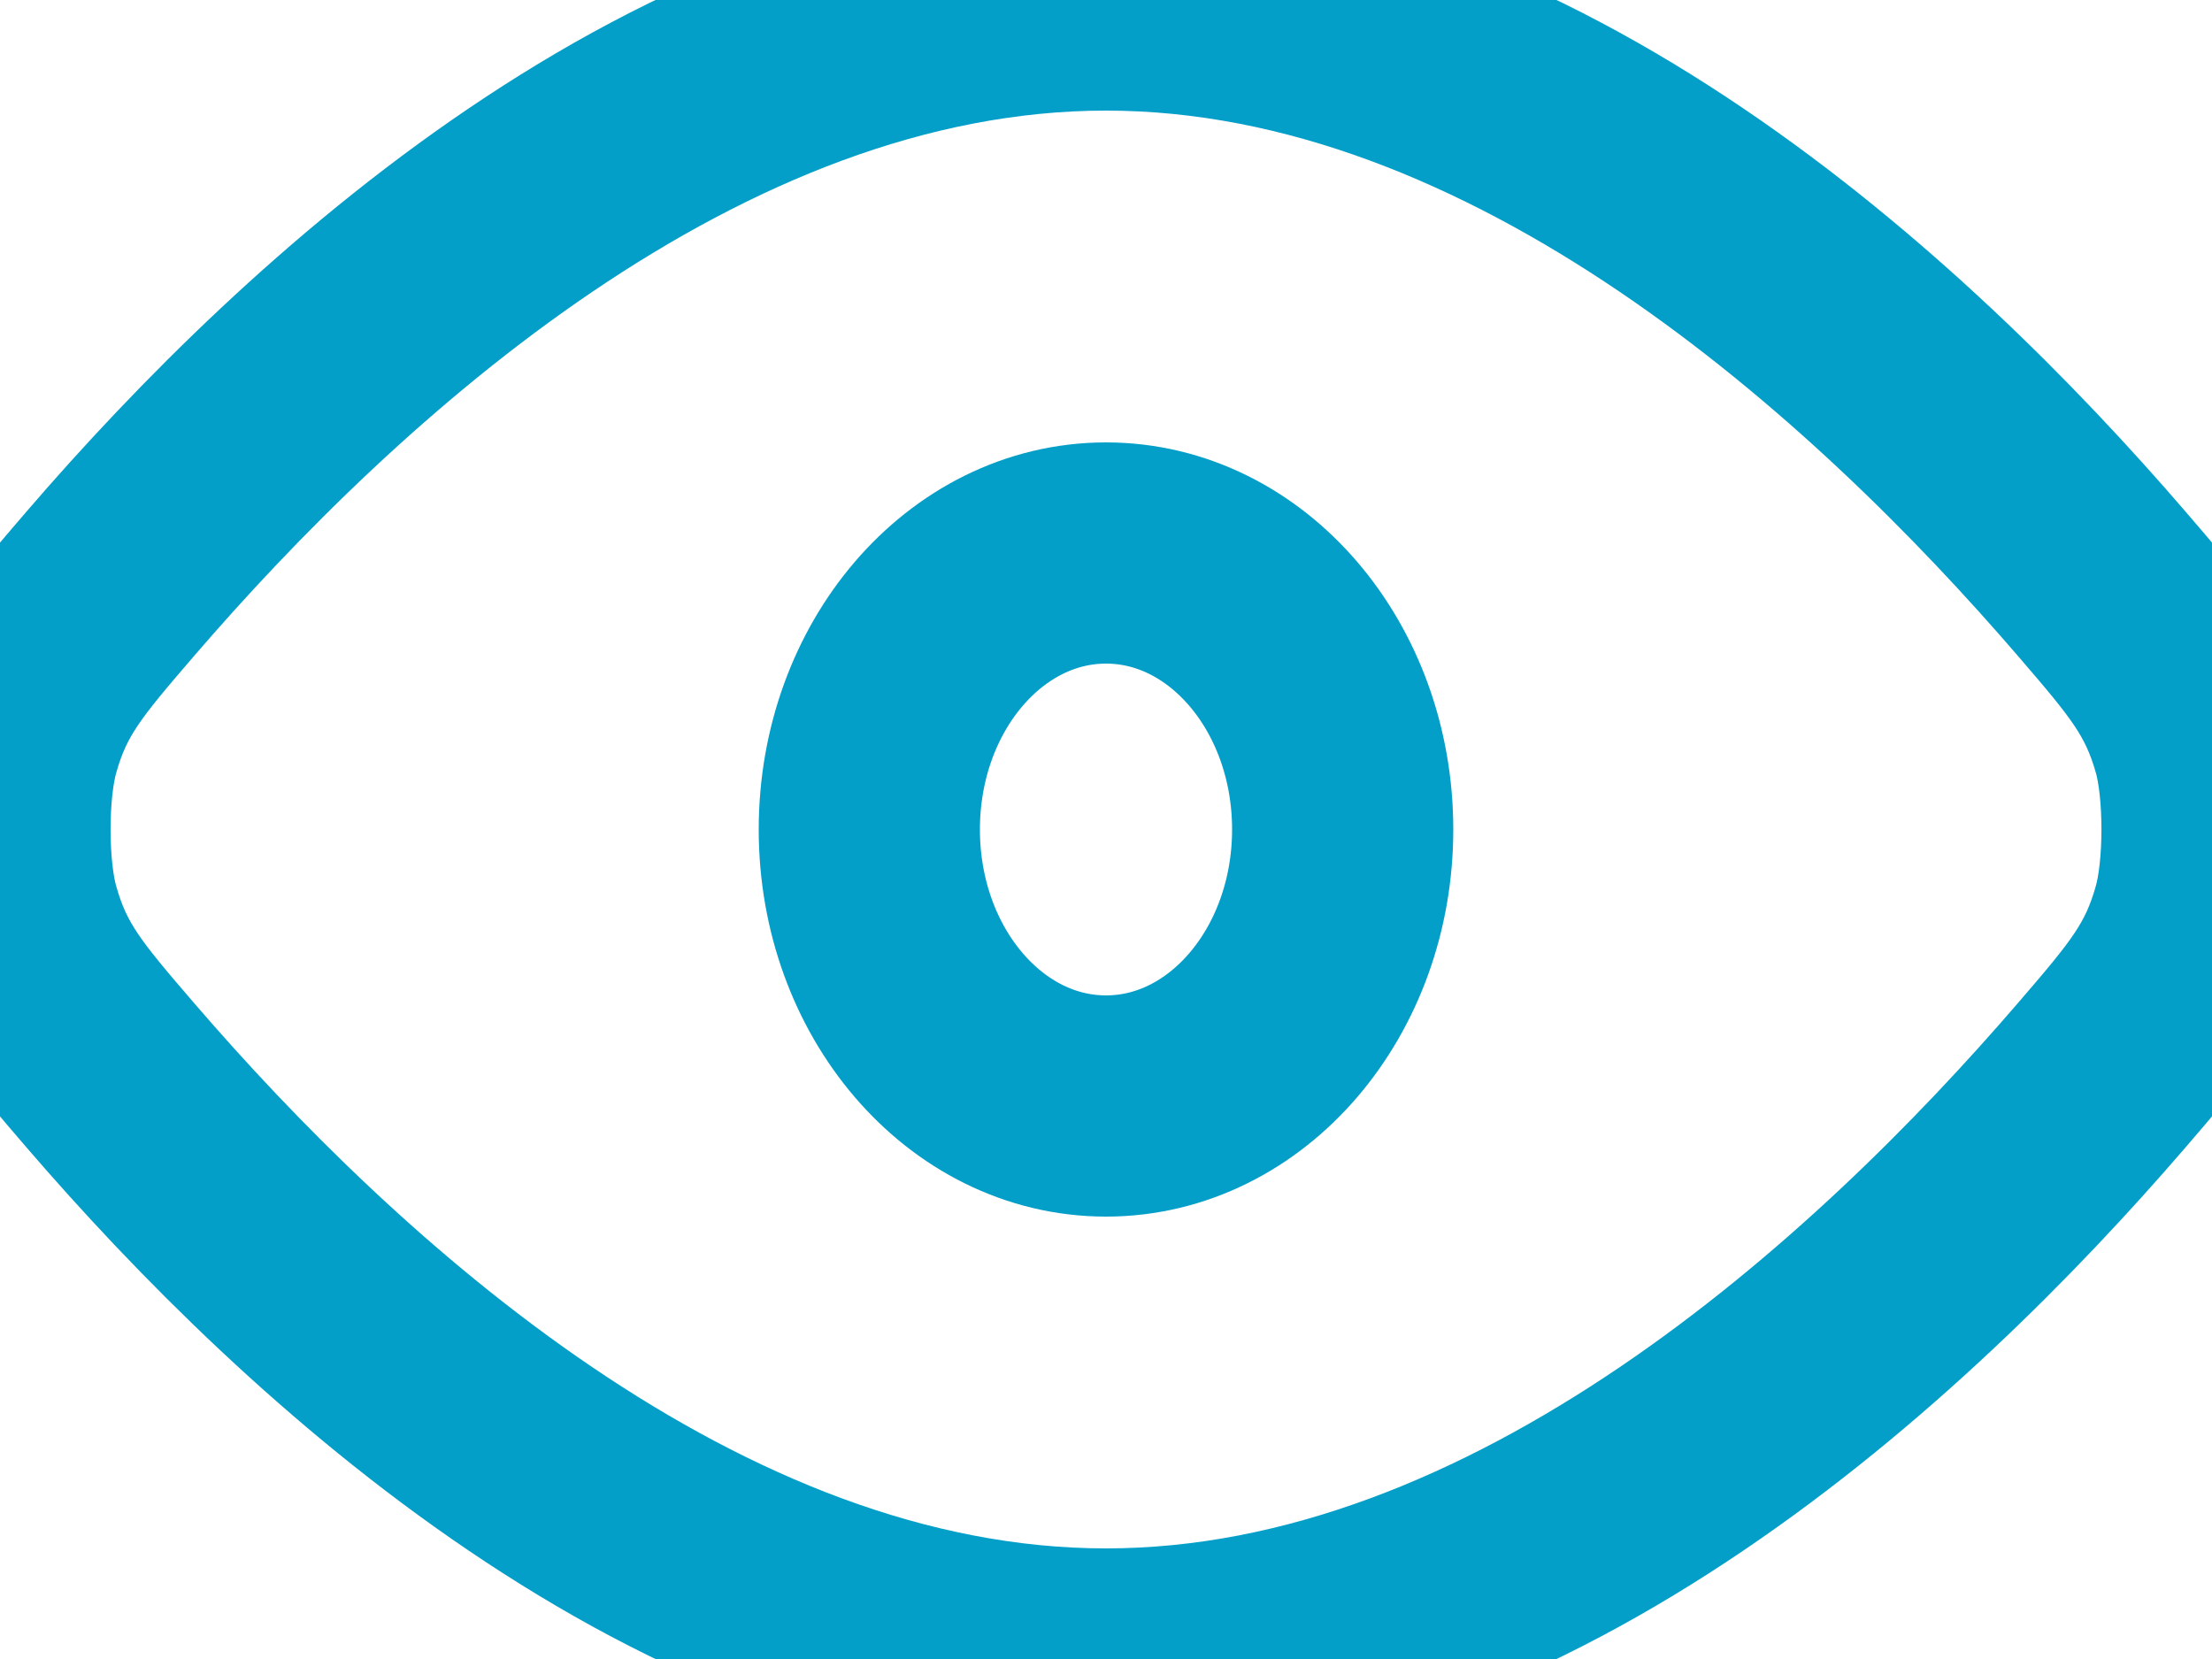
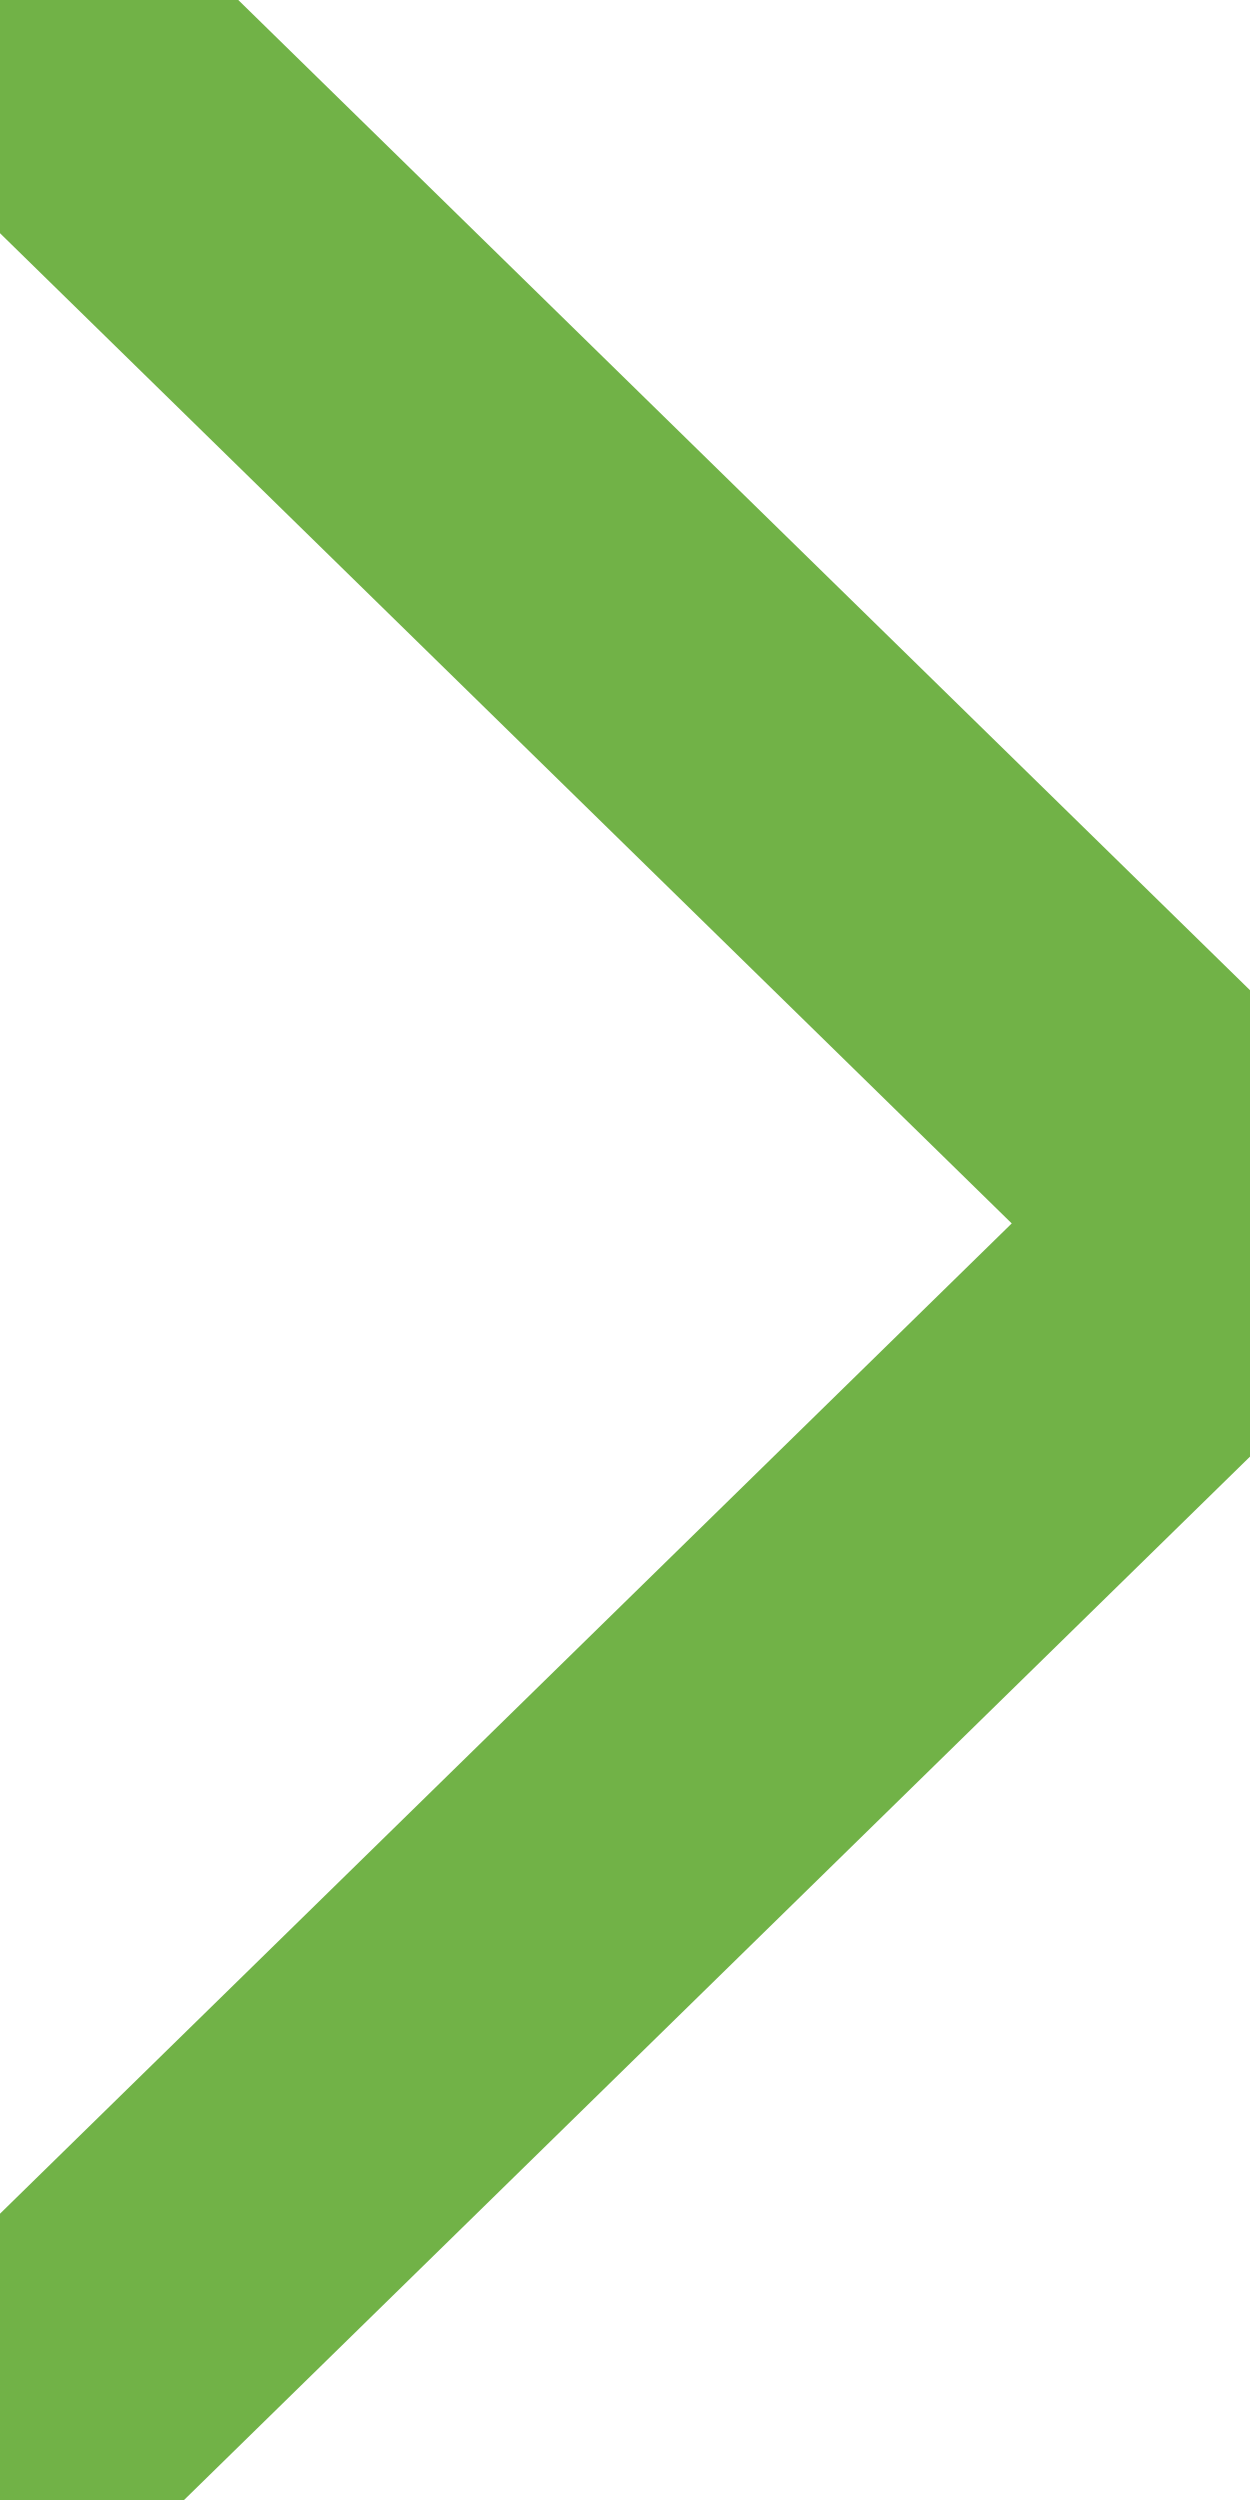
- <svg xmlns="http://www.w3.org/2000/svg" width="20" height="15" viewBox="0 0 20 15" fill="none">
-   <path d="M0.999 9.724C2.903 11.935 6.223 15 10 15C13.777 15 17.097 11.935 19.001 9.724C19.503 9.14 19.755 8.848 19.914 8.275C20.029 7.867 20.029 7.133 19.915 6.725C19.755 6.152 19.503 5.86 19.001 5.276C17.097 3.065 13.777 0 10 0C6.223 0 2.903 3.065 0.999 5.276C0.497 5.86 0.245 6.152 0.086 6.725C-0.029 7.133 -0.029 7.867 0.086 8.275C0.245 8.848 0.497 9.14 0.999 9.724Z" stroke="#039FC8" stroke-width="2" stroke-linecap="round" stroke-linejoin="round" />
-   <path d="M7.86 7.5C7.86 8.881 8.818 10 10 10C11.182 10 12.14 8.881 12.14 7.5C12.14 6.119 11.182 5 10 5C8.818 5 7.86 6.119 7.86 7.5Z" stroke="#039FC8" stroke-width="2" stroke-linecap="round" stroke-linejoin="round" />
+ <svg xmlns="http://www.w3.org/2000/svg" width="15" height="30" viewBox="0 0 15 30" fill="none">
+   <path d="M0 0L15 14.681L0 29.363" stroke="#71B247" stroke-width="4" stroke-linecap="round" stroke-linejoin="round" />
</svg>
